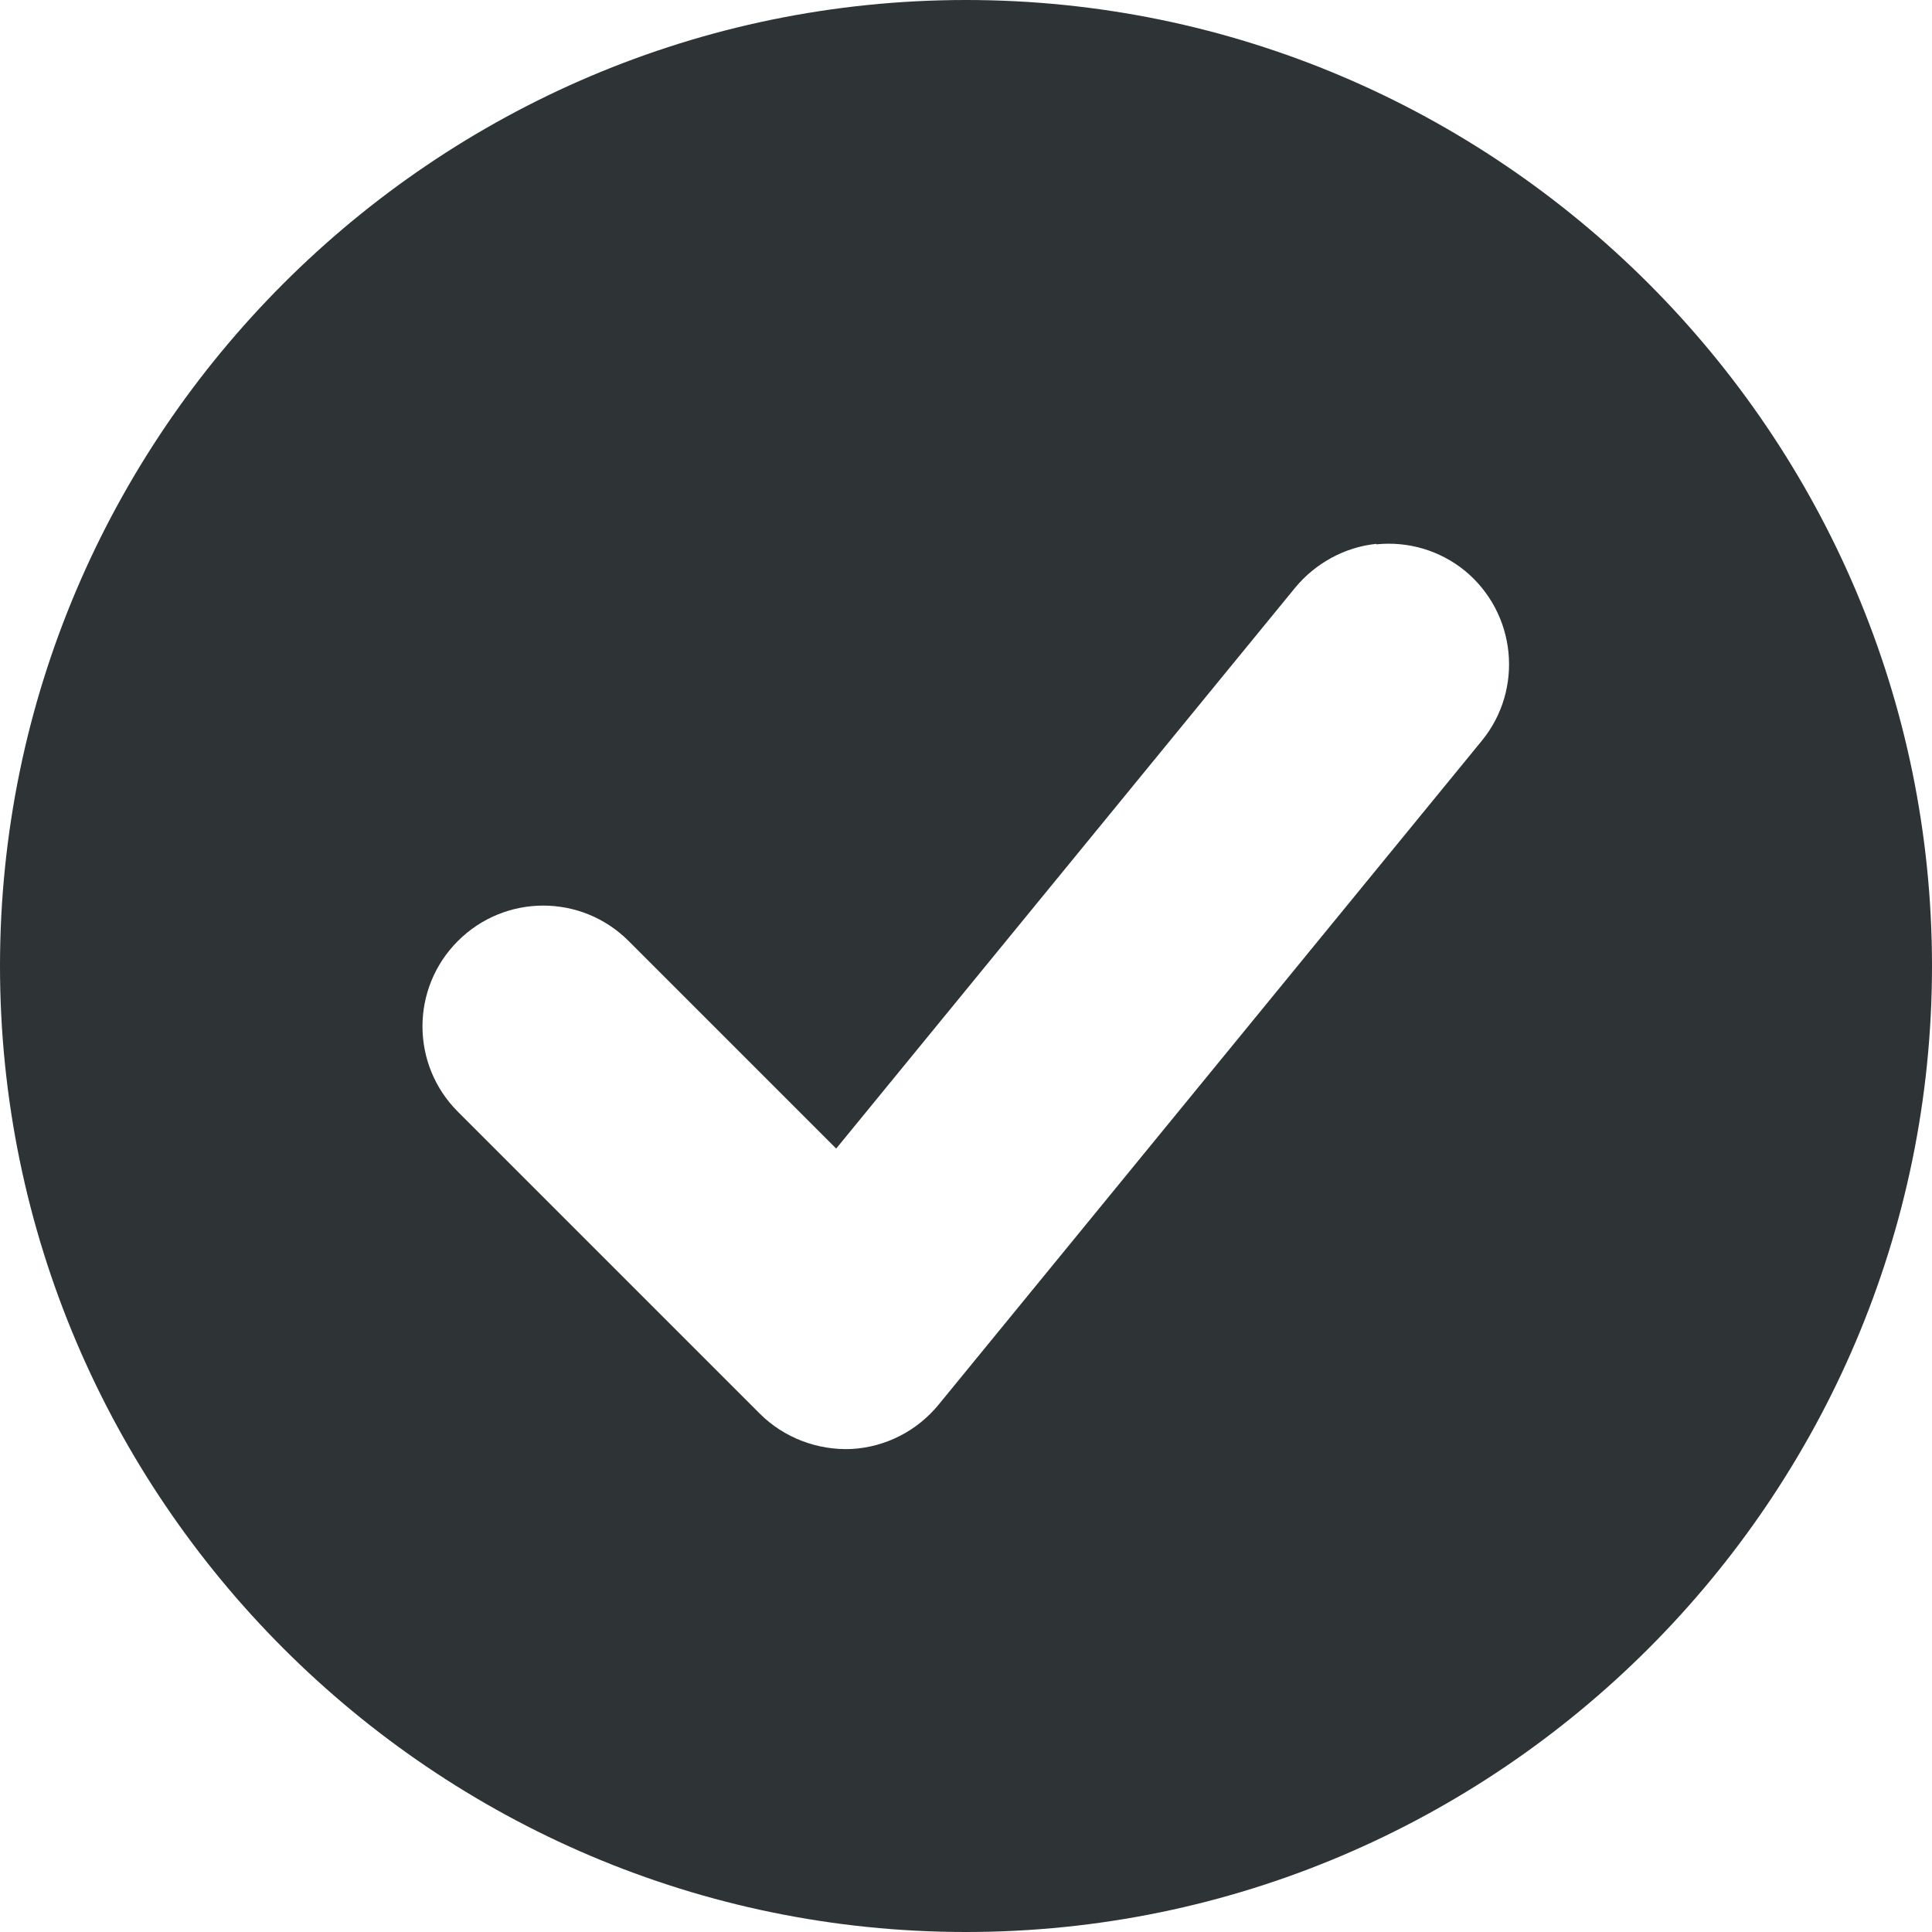
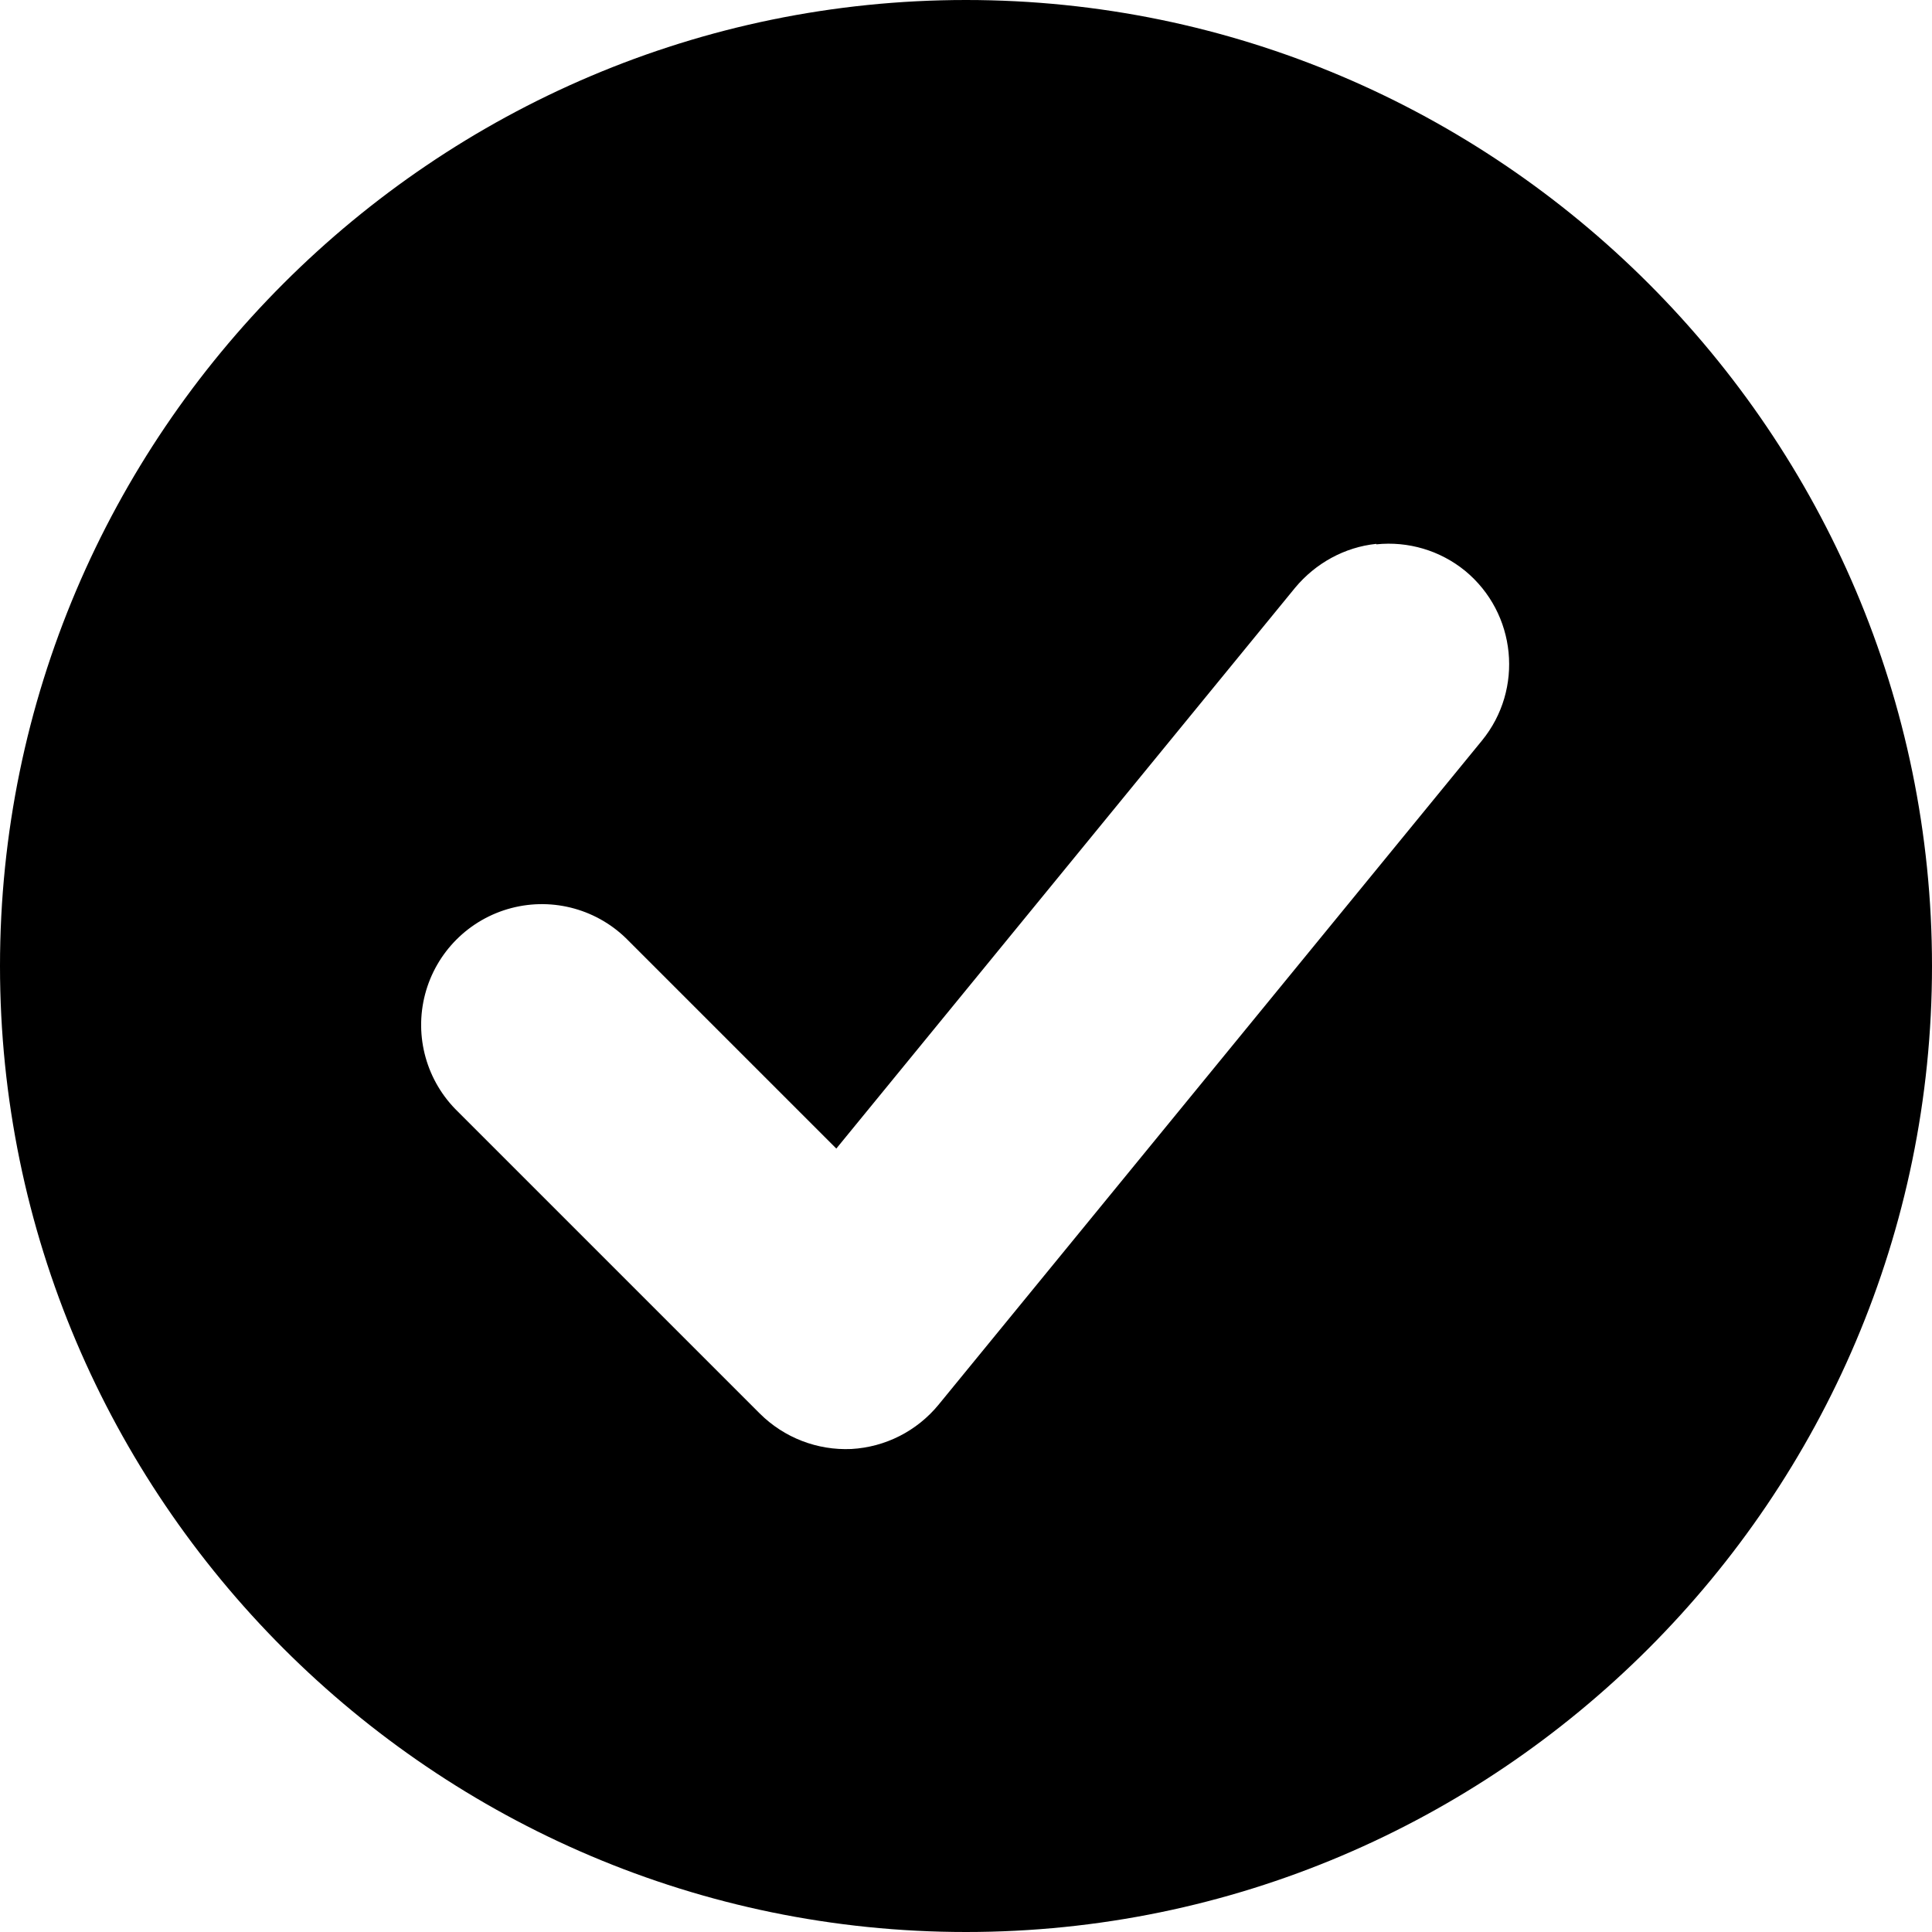
- <svg xmlns="http://www.w3.org/2000/svg" height="16px" viewBox="0 0 16 16" width="16px">
-   <path d="m 8 0 c -4.406 0 -8 3.594 -8 8 s 3.594 8 8 8 s 8 -3.594 8 -8 s -3.594 -8 -8 -8 z m 3.398 4.508 c 0.266 -0.027 0.527 0.051 0.734 0.219 c 0.426 0.352 0.488 0.98 0.141 1.406 l -4.5 5.5 c -0.18 0.219 -0.441 0.352 -0.723 0.367 c -0.281 0.012 -0.559 -0.094 -0.758 -0.293 l -2.5 -2.5 c -0.391 -0.391 -0.391 -1.023 0 -1.414 s 1.023 -0.391 1.414 0 l 1.719 1.719 l 3.801 -4.645 c 0.168 -0.203 0.41 -0.336 0.672 -0.363 z m 0 0" fill="#2e3436" />
+ <svg xmlns="http://www.w3.org/2000/svg" width="16" height="16">
+   <path fill="#000" d="M8 0C3.594 0 0 3.594 0 8s3.594 8 8 8 8-3.594 8-8-3.594-8-8-8m3.398 4.508a1 1 0 0 1 .735.219c.426.351.488.98.14 1.406l-4.5 5.5c-.18.219-.441.351-.722.367a1.01 1.01 0 0 1-.758-.293l-2.5-2.5a1 1 0 1 1 1.414-1.414l1.719 1.719 3.8-4.645c.169-.203.41-.336.672-.363zm0 0" />
</svg>
